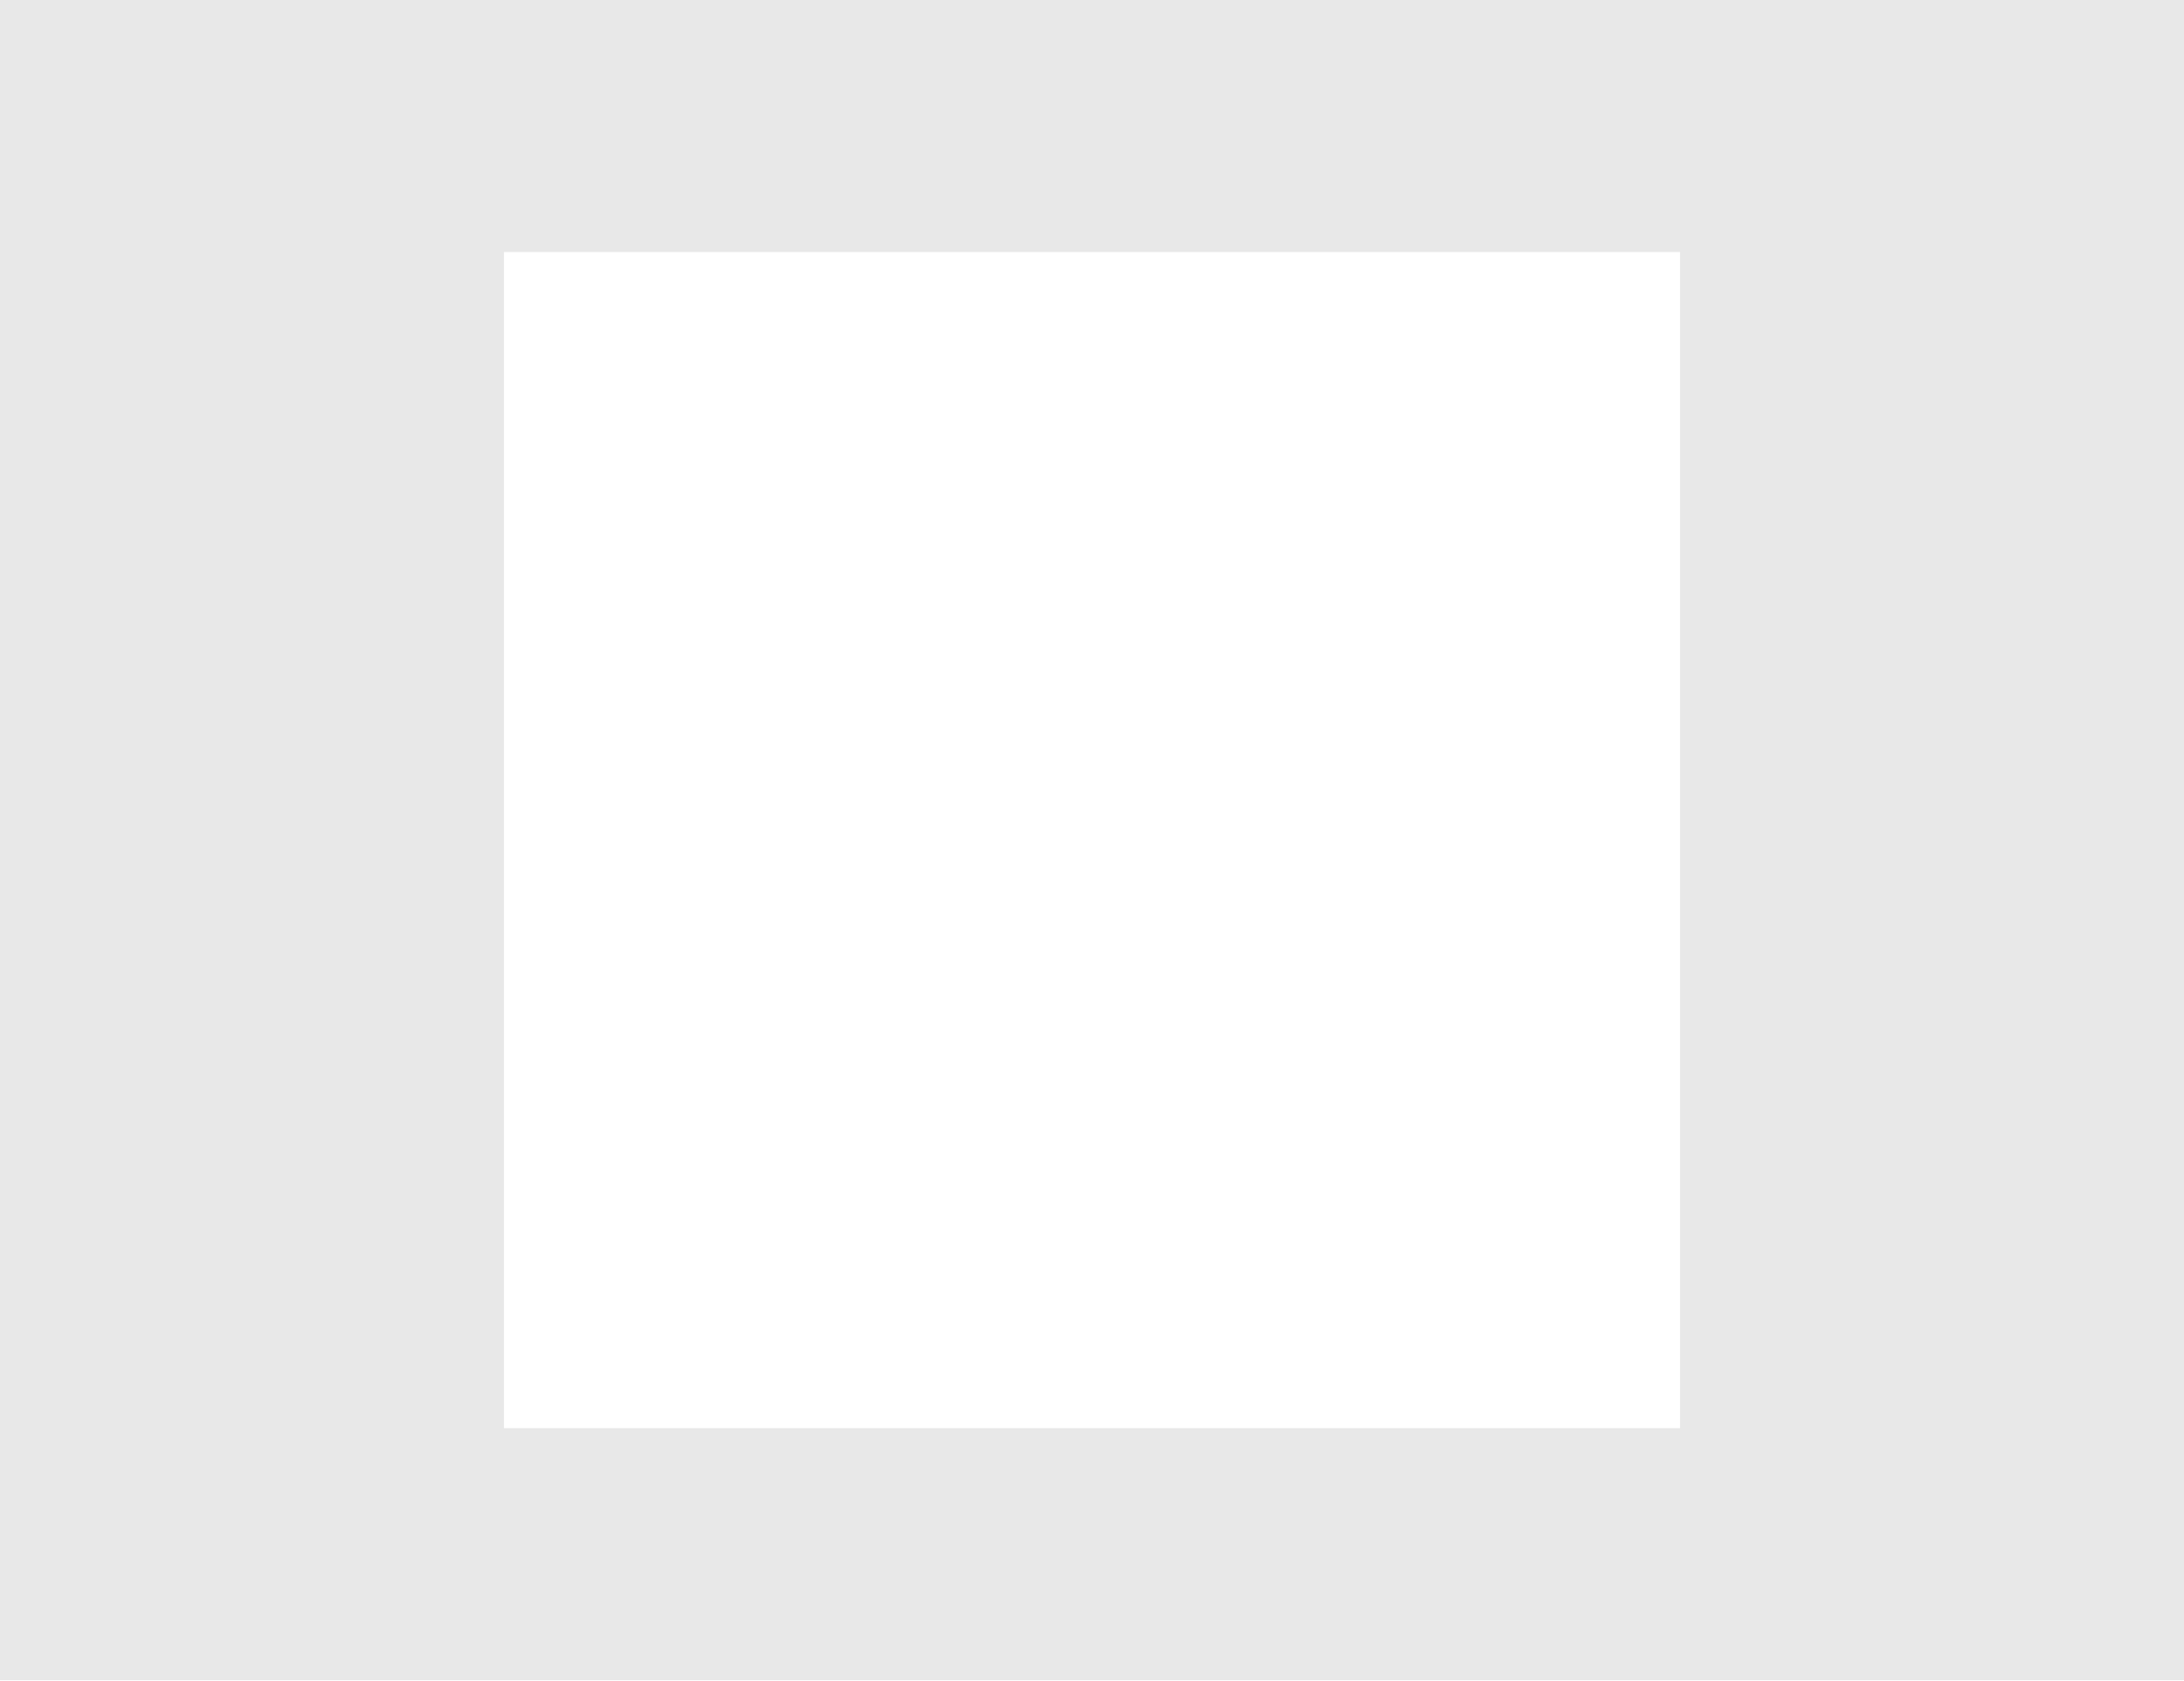
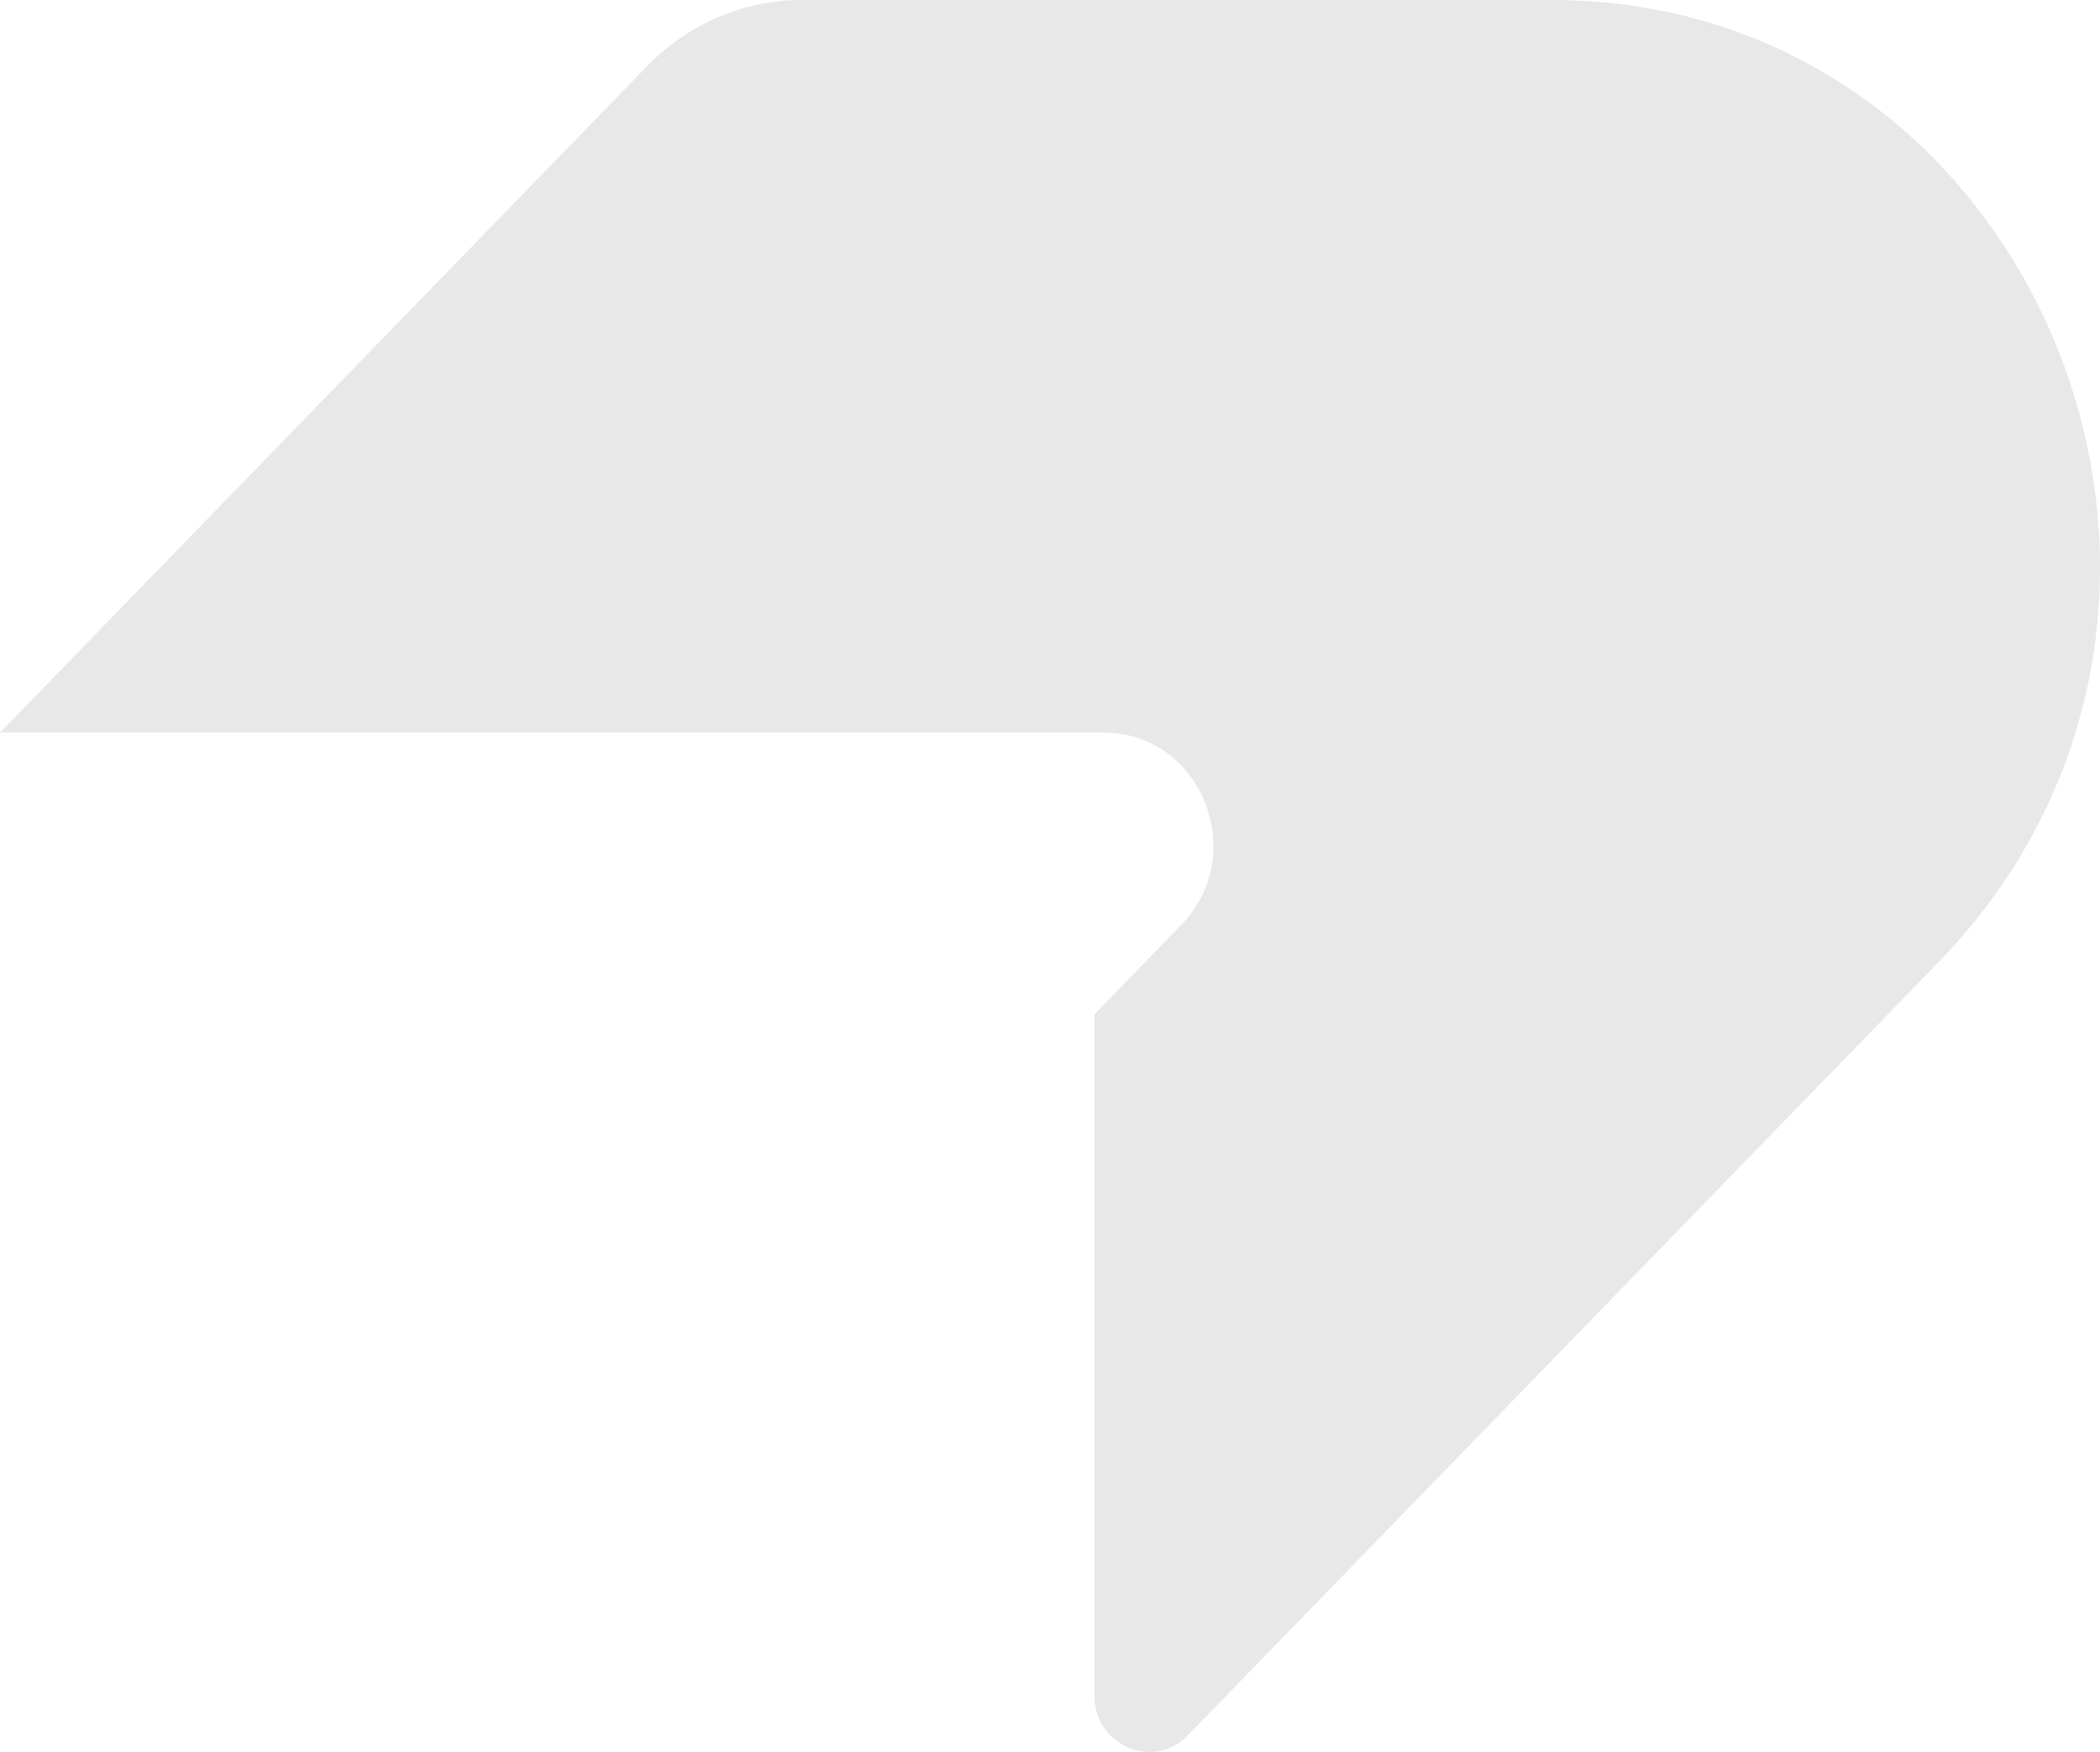
- <svg xmlns="http://www.w3.org/2000/svg" width="260" height="200" viewBox="0 0 260 200" fill="none">
-   <path fill-rule="evenodd" clip-rule="evenodd" d="M260 0V200H0V0H260ZM60 30V170H200V30H60Z" fill="#e8e8e8" />
+ <svg xmlns="http://www.w3.org/2000/svg" width="157" height="131" viewBox="0 0 157 131" fill="none">
+   <path d="M48.388 4.937C51.457 1.776 55.625 0 59.965 0C79.49 0 97.89 9.85155e-06 116.011 4.59782e-05C152.456 0 170.707 45.389 144.936 71.935L88.801 129.757C86.224 132.412 81.817 130.532 81.817 126.778V75.849L88.305 69.167C93.459 63.858 89.808 54.78 82.519 54.78H0L48.388 4.937Z" fill="#e8e8e8" />
</svg>
